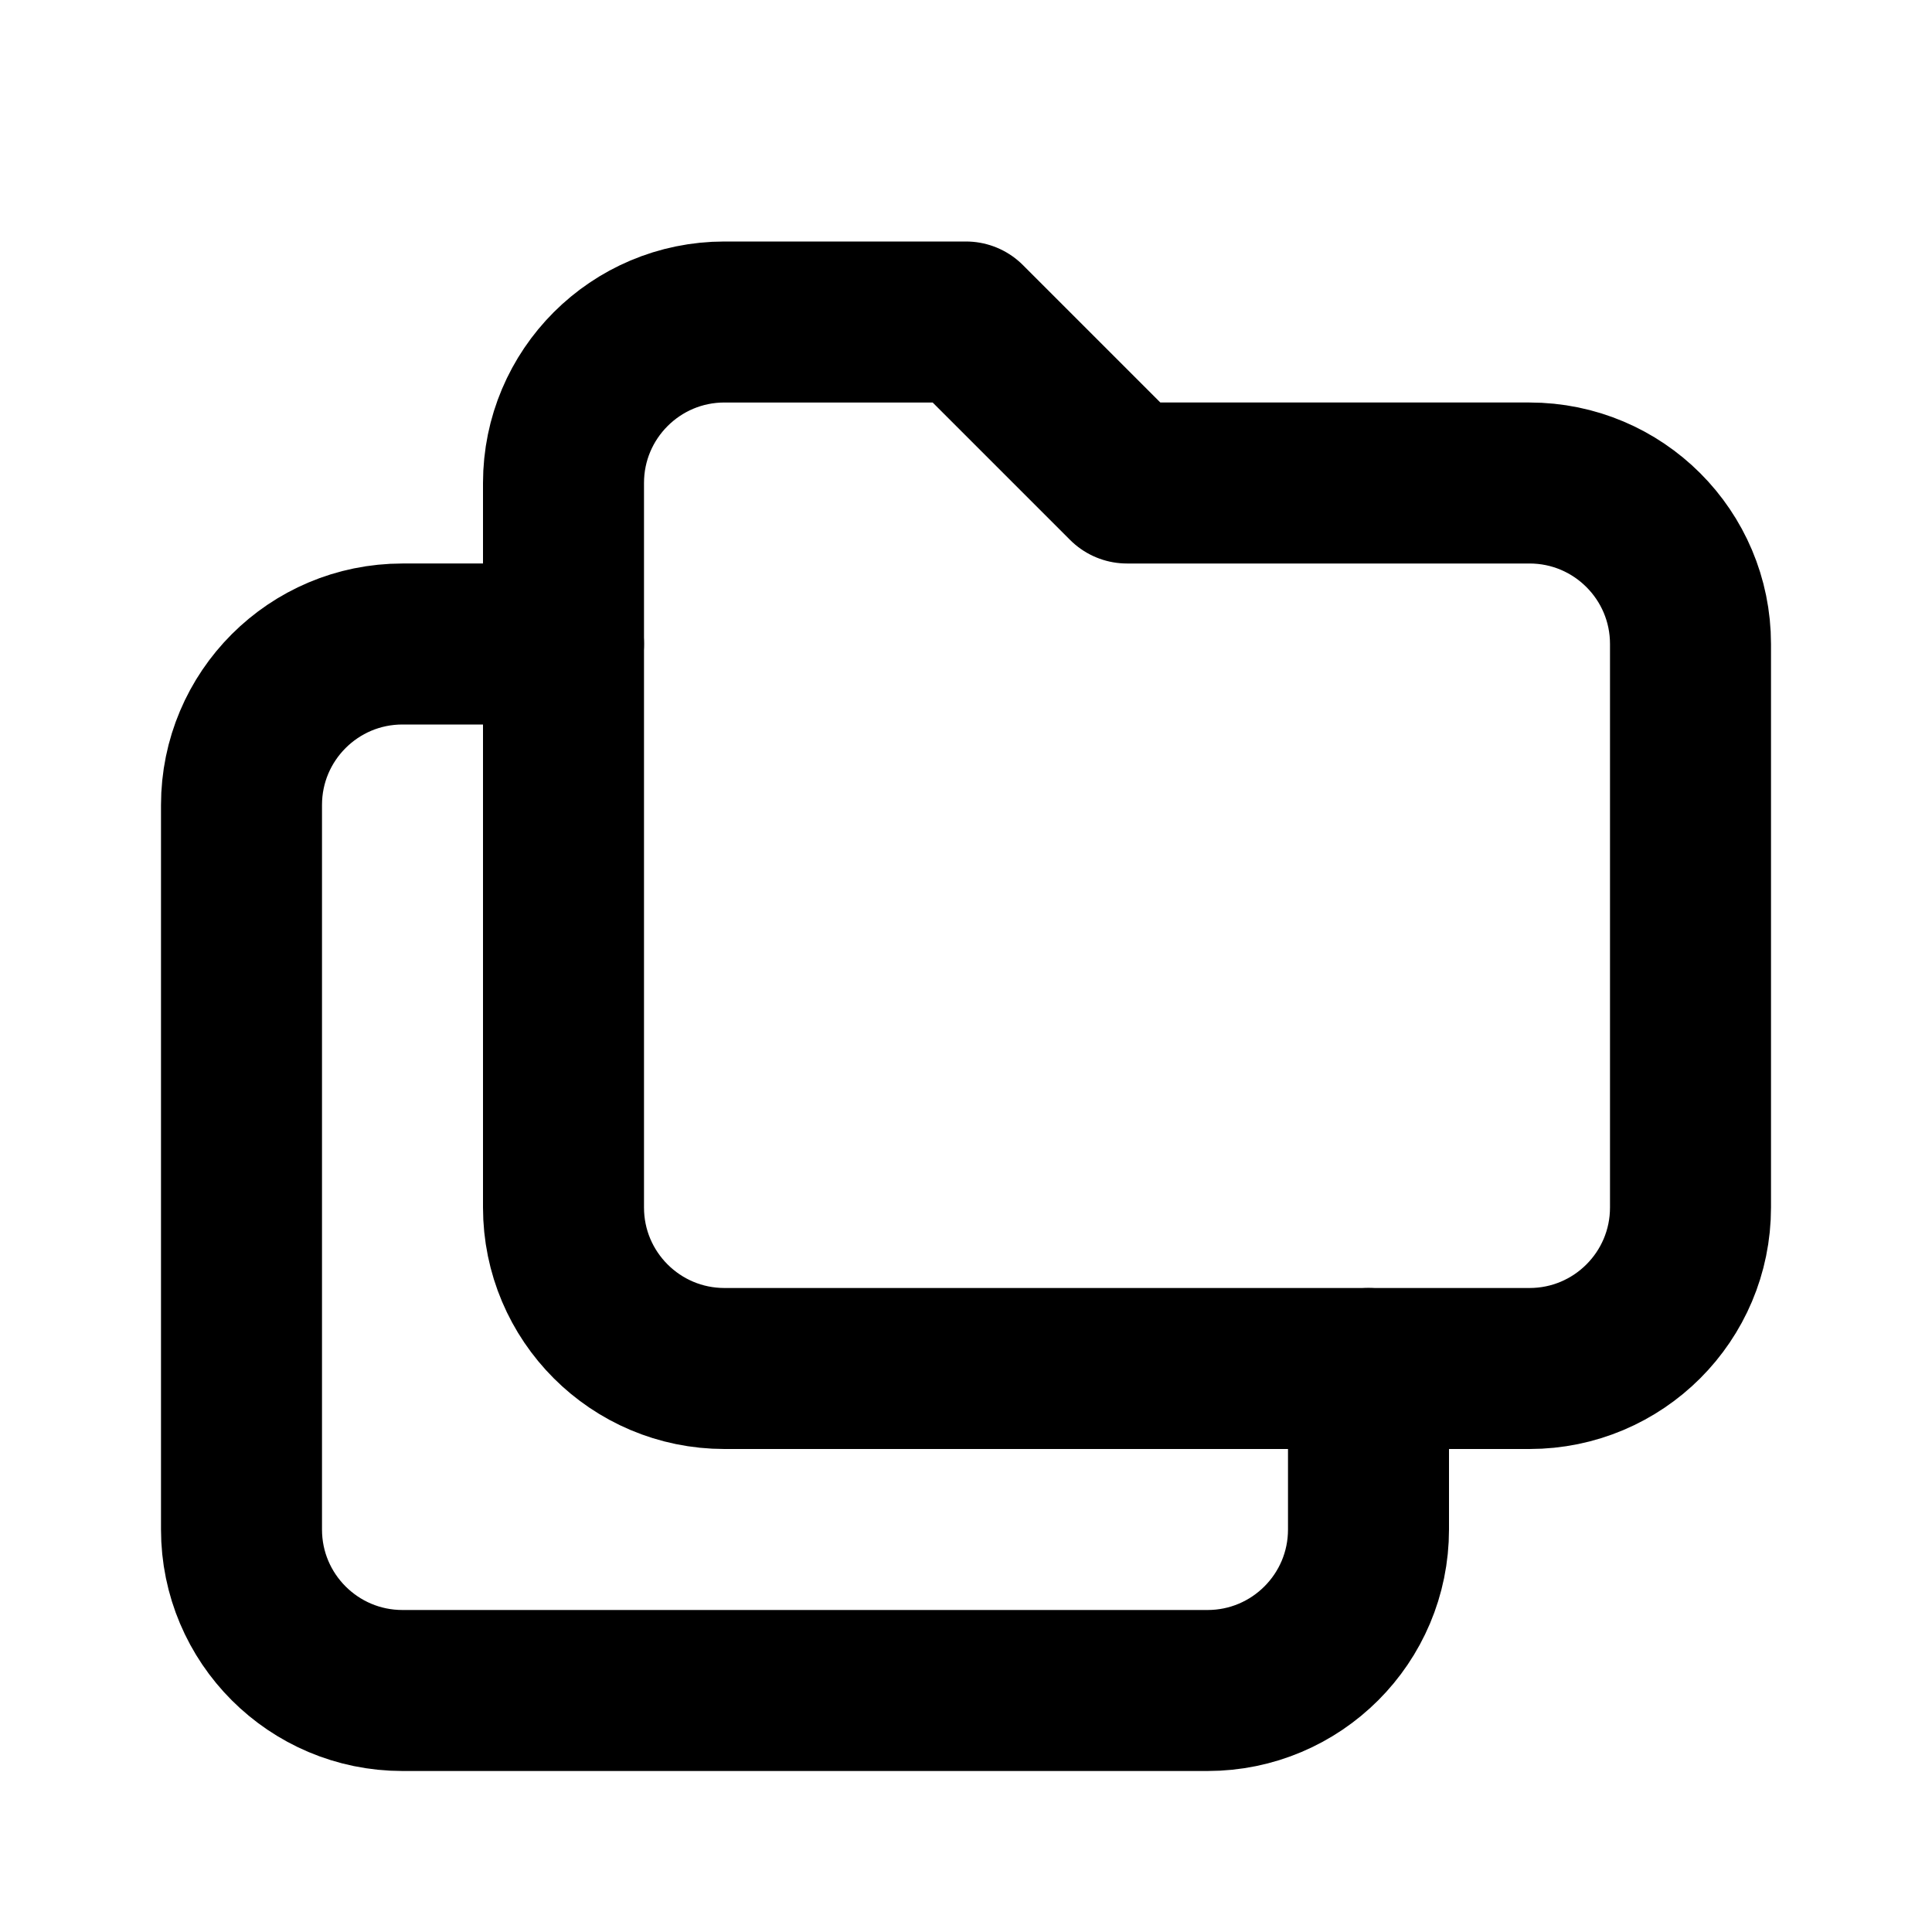
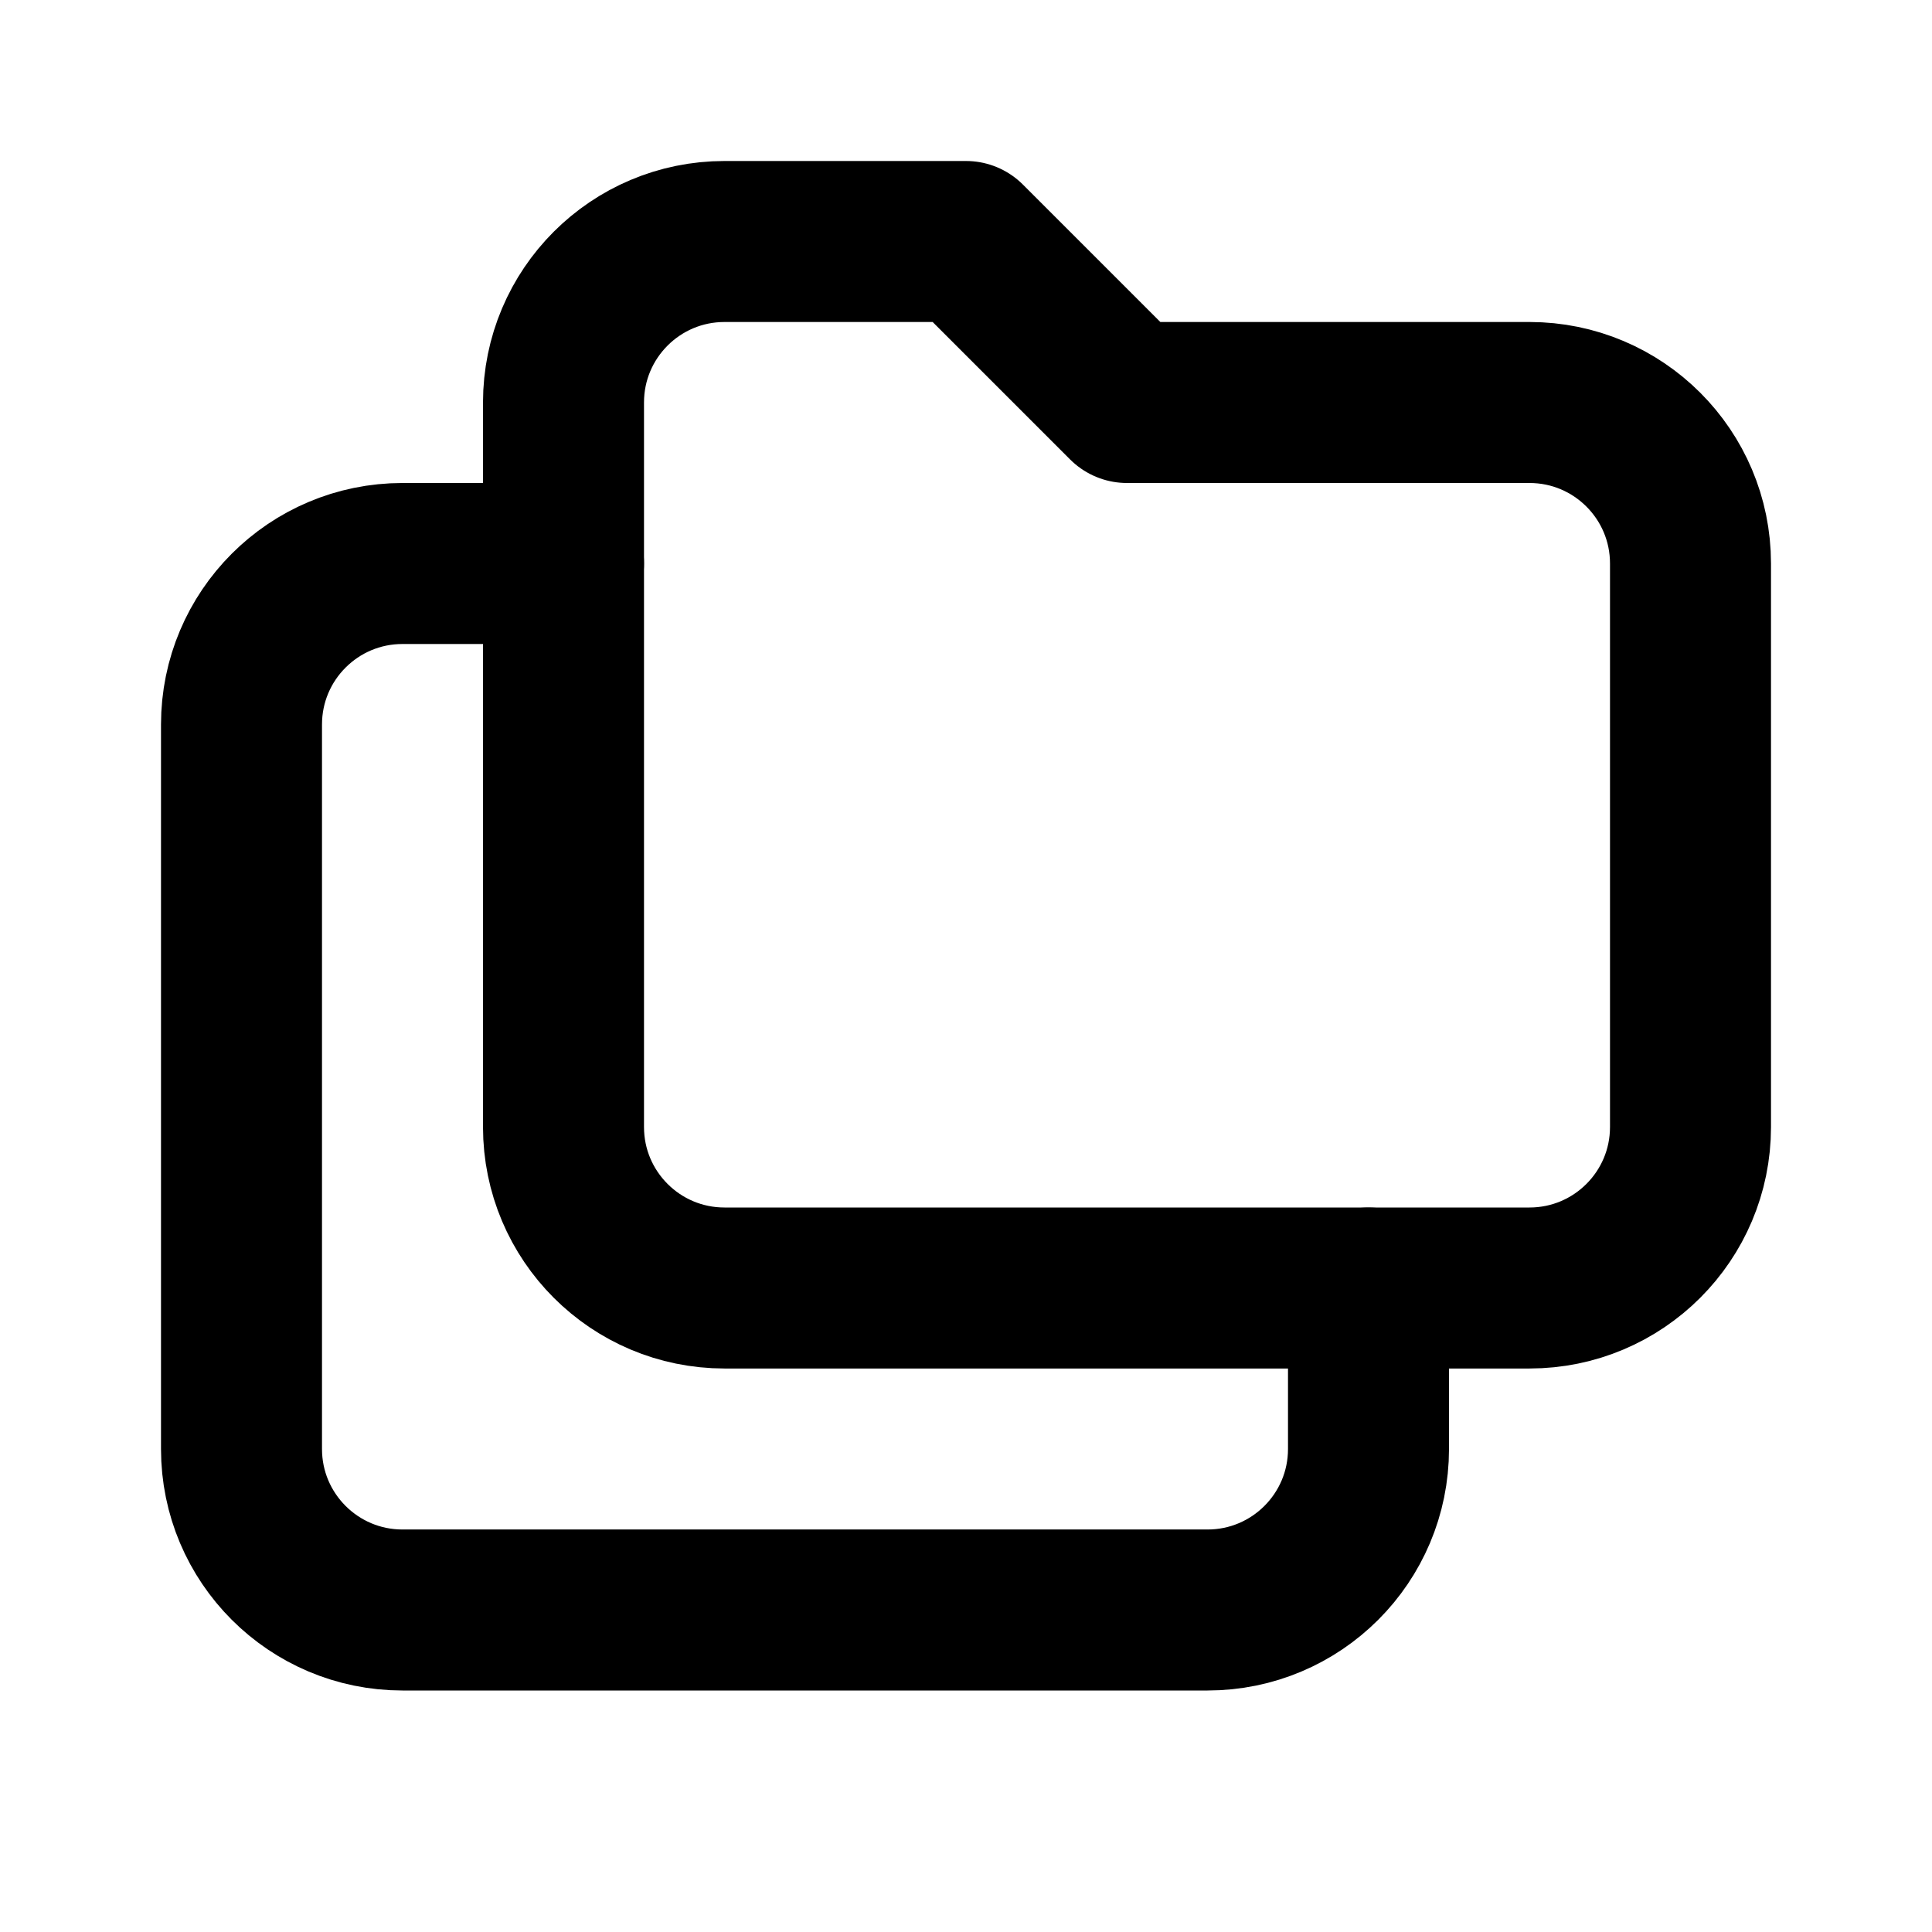
<svg xmlns="http://www.w3.org/2000/svg" width="24" height="24" viewBox="0 0 24 24" fill="none" stroke="currentColor" stroke-width="2" stroke-linecap="round" stroke-linejoin="round">
  <path stroke="none" d="M0 0h24v24H0z" fill="none" />
-   <path d="M9 4h3l2 2h5a2 2 0 0 1 2 2v7a2 2 0 0 1 -2 2h-10a2 2 0 0 1 -2 -2v-9a2 2 0 0 1 2 -2" />
-   <path d="M17 17v2a2 2 0 0 1 -2 2h-10a2 2 0 0 1 -2 -2v-9a2 2 0 0 1 2 -2h2" />
+   <path d="M9 3h3l2 2h5a2 2 0 0 1 2 2v7a2 2 0 0 1 -2 2h-10a2 2 0 0 1 -2 -2v-9a2 2 0 0 1 2 -2" />
+   <path d="M17 16v2a2 2 0 0 1 -2 2h-10a2 2 0 0 1 -2 -2v-9a2 2 0 0 1 2 -2h2" />
</svg>
